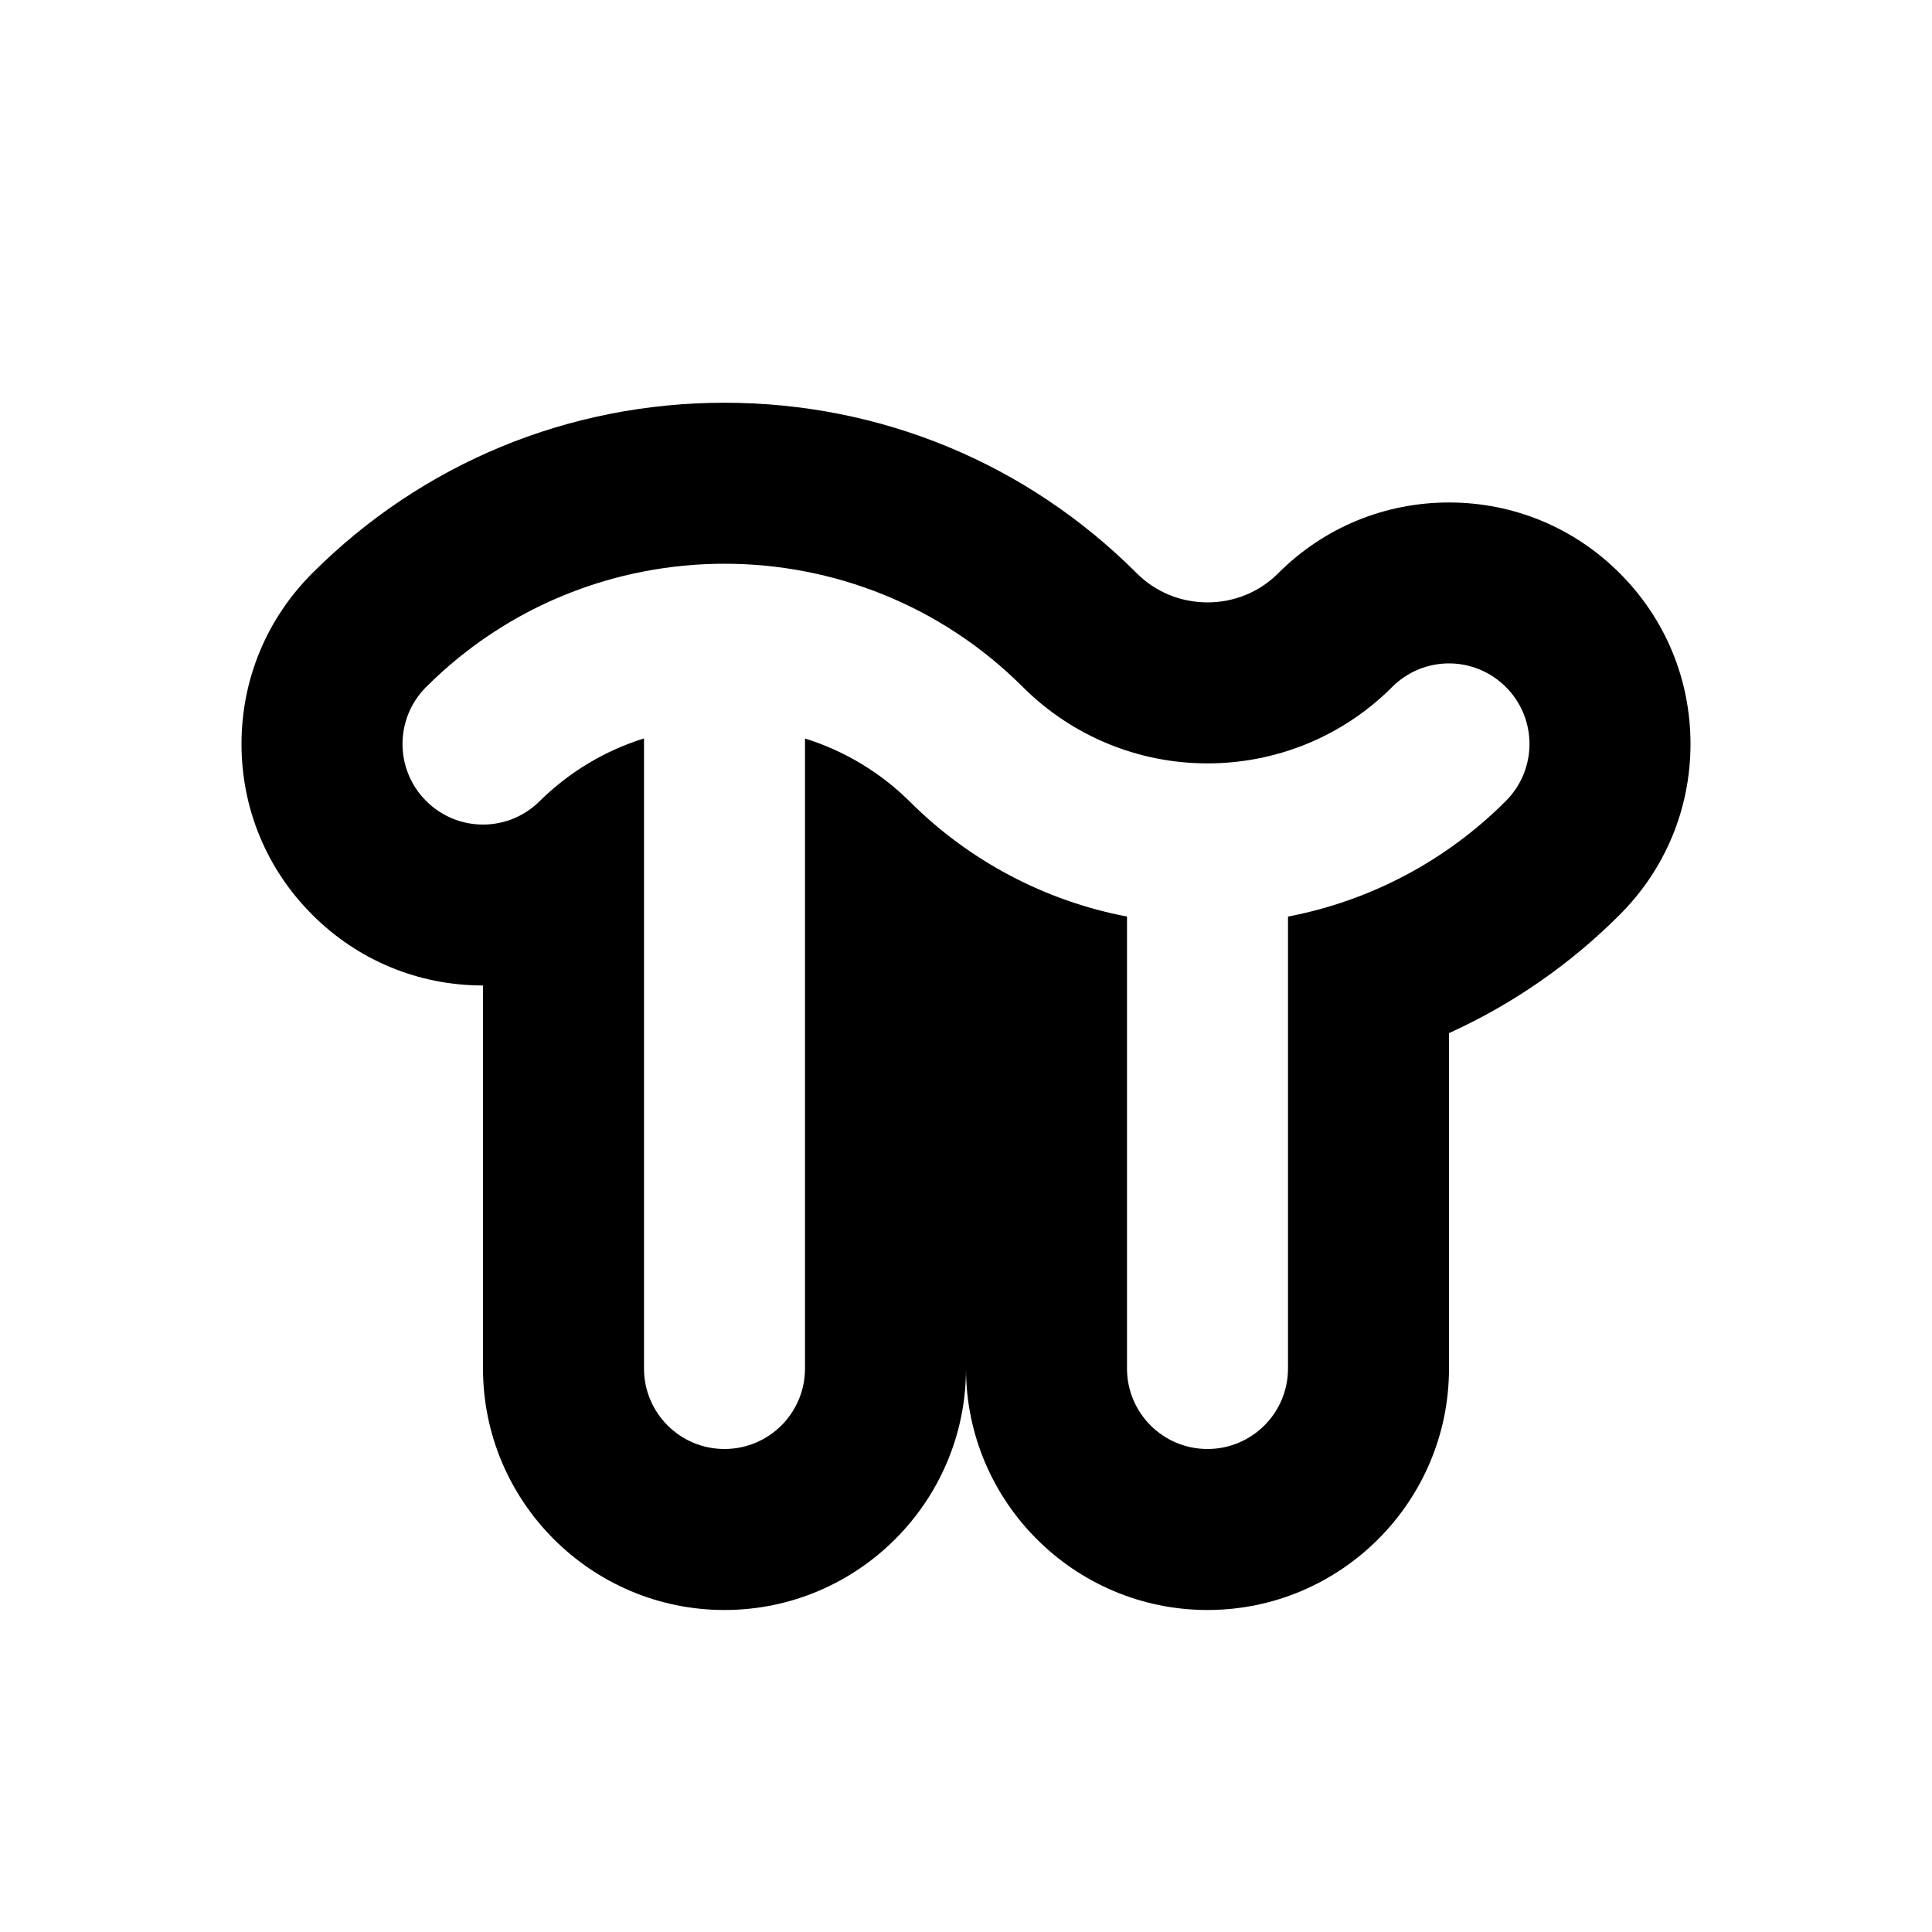
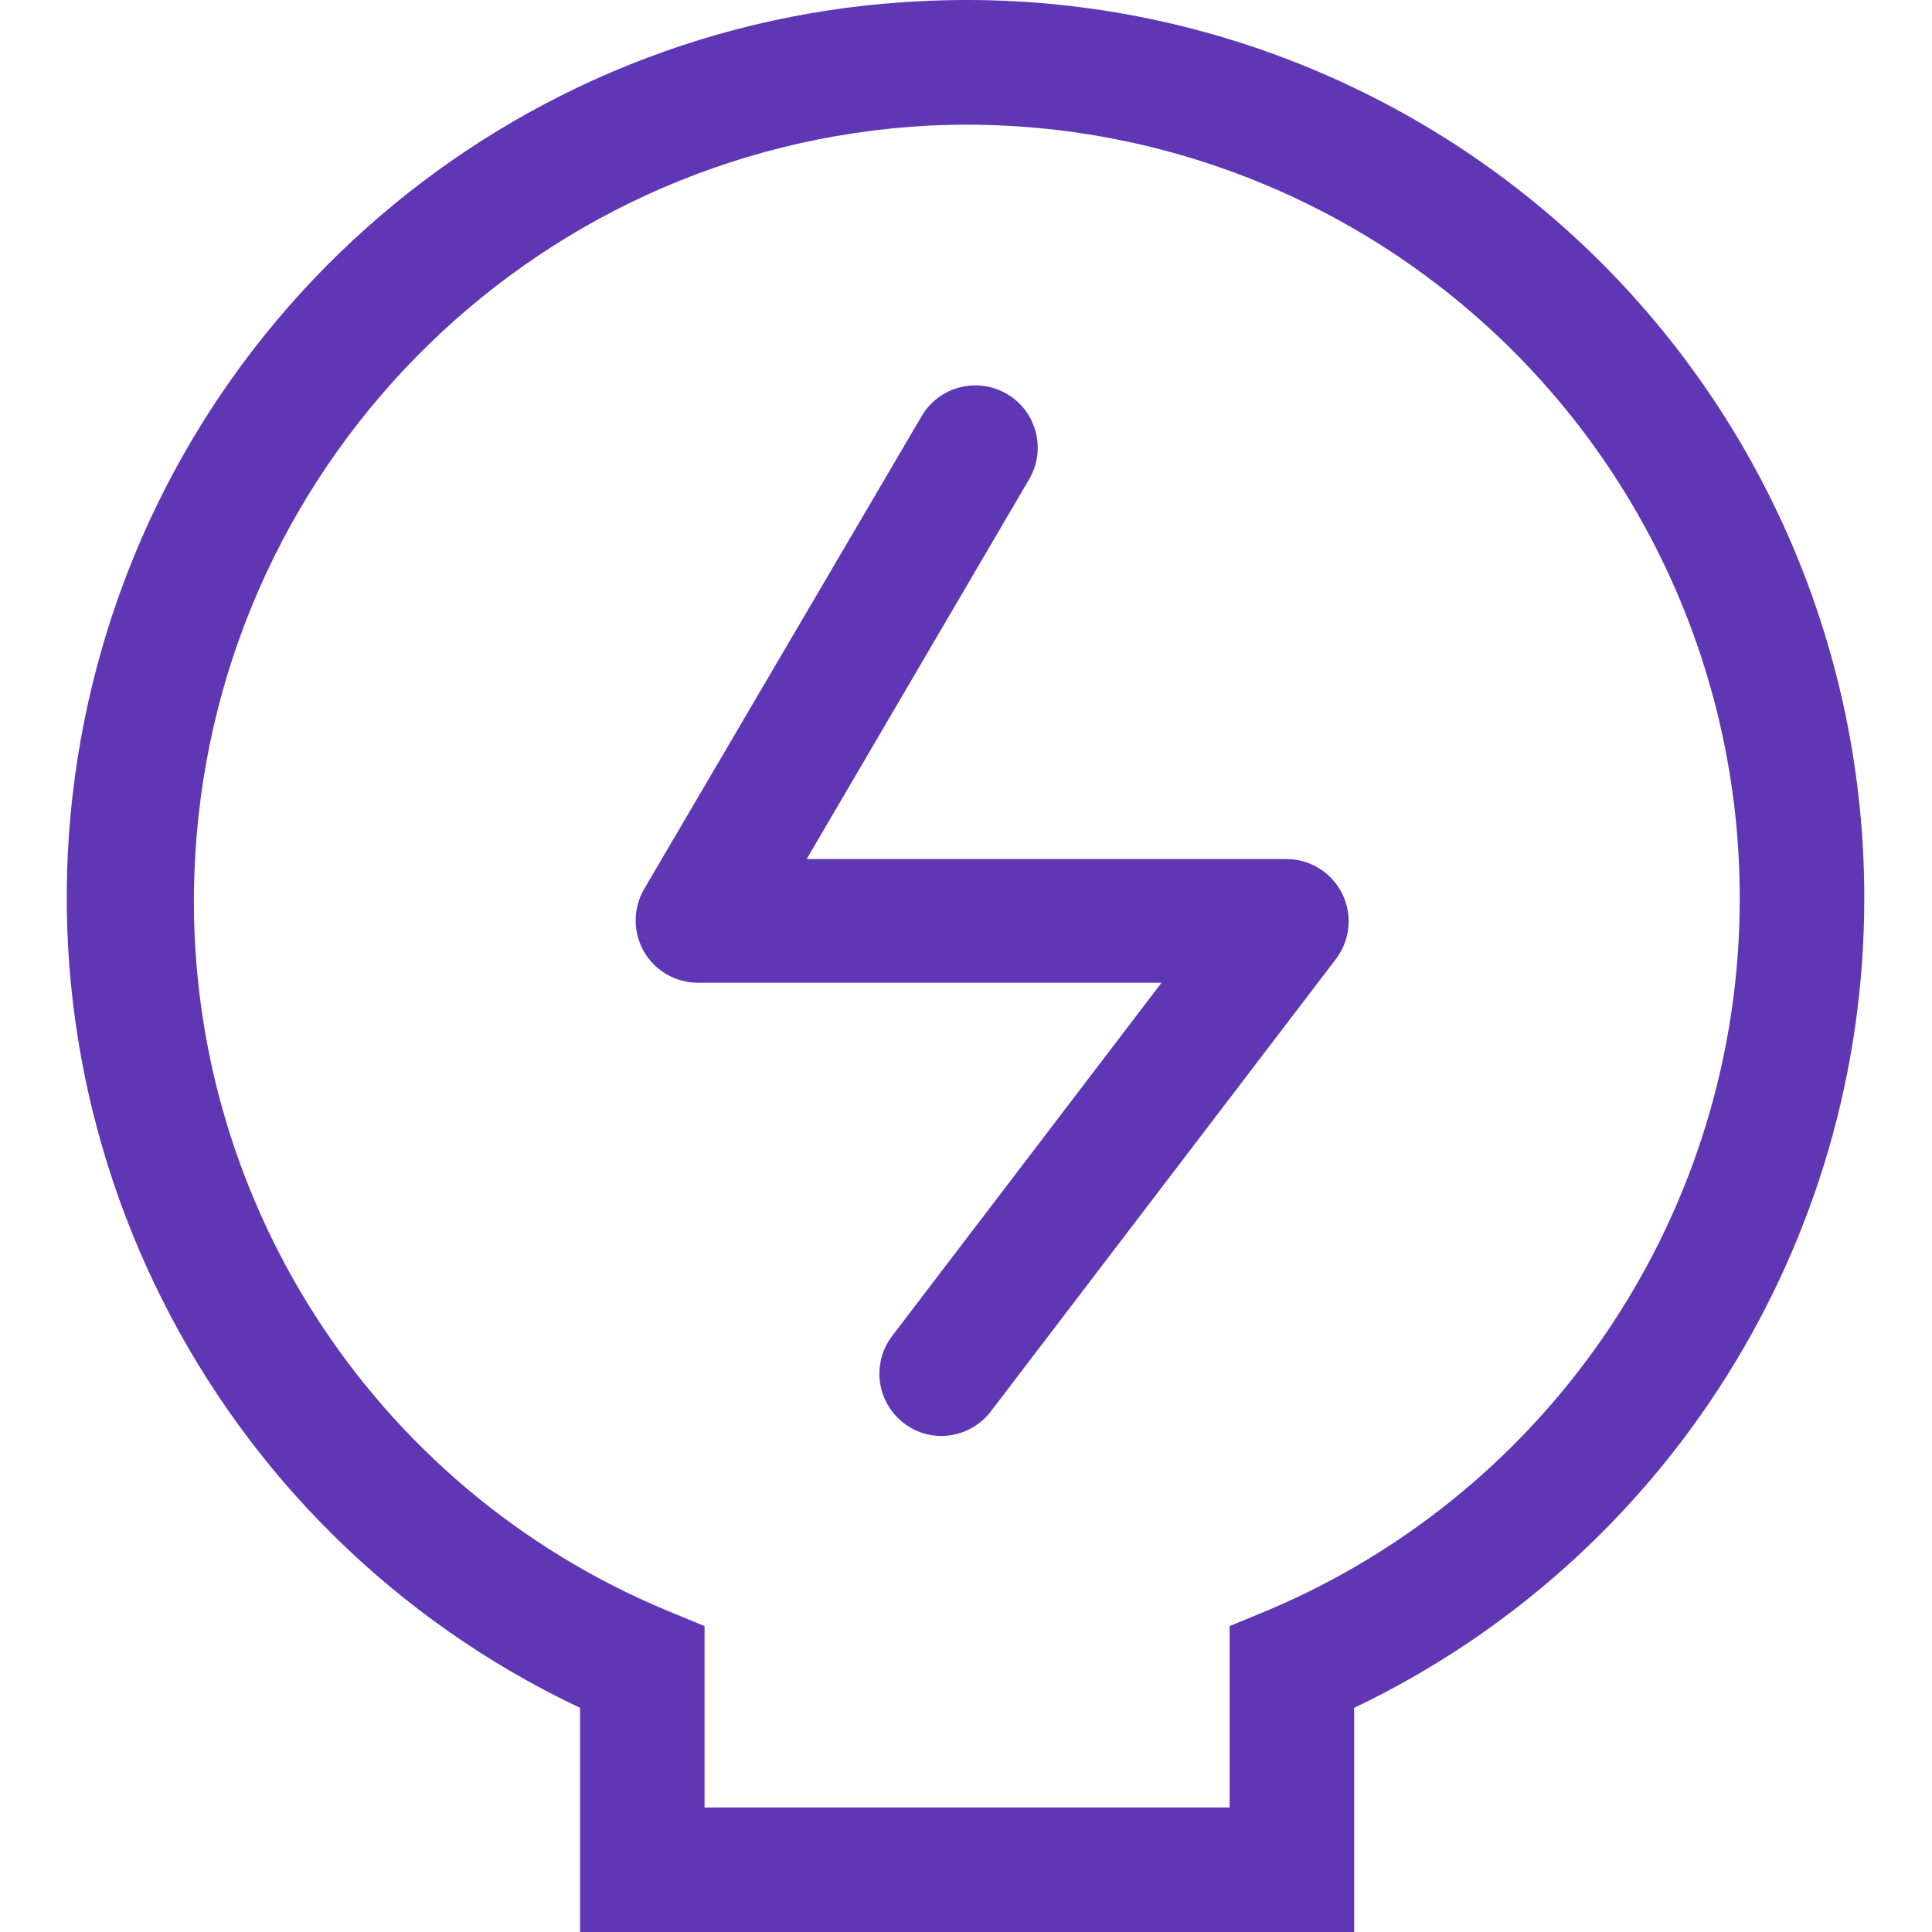
- <svg xmlns="http://www.w3.org/2000/svg" width="24" height="24" viewBox="0 0 24 24">
-   <path fill="currentColor" d="M20.121 7.121c-.566-.567-1.32-.879-2.121-.879s-1.555.312-2.121.879c-.233.233-.546.362-.879.362s-.646-.129-.879-.362C12.755 5.755 10.936 5.003 9 5.003s-3.755.752-5.121 2.118C3.312 7.688 3 8.441 3 9.242s.312 1.555.879 2.121c.566.567 1.32.879 2.121.879V17c0 1.654 1.346 3 3 3s3-1.346 3-3c0 1.654 1.346 3 3 3s3-1.346 3-3v-4.166a7.2 7.2 0 0 0 2.12-1.47c.568-.567.88-1.321.88-2.122s-.312-1.554-.879-2.121m-1.414 2.828A5.2 5.2 0 0 1 16 11.386V17a1 1 0 1 1-2 0v-5.614a5.2 5.2 0 0 1-2.707-1.437A3.2 3.2 0 0 0 10 9.174V17a1 1 0 1 1-2 0V9.173a3.2 3.2 0 0 0-1.293.776a.997.997 0 0 1-1.414 0a1 1 0 0 1 0-1.414C6.314 7.514 7.657 7.003 9 7.003s2.685.511 3.707 1.532A3.24 3.24 0 0 0 15 9.483c.831 0 1.661-.316 2.293-.948a.997.997 0 0 1 1.414 0a1 1 0 0 1 0 1.414" />
+ <svg xmlns="http://www.w3.org/2000/svg" t="1772715784577" class="icon" viewBox="0 0 1024 1024" version="1.1" p-id="3601" width="200" height="200">
+   <path d="M717.724 1024H307.429v-118.799A475.414 475.414 0 0 1 489.147 0.573a475.634 475.634 0 0 1 498.954 475.414 475.194 475.194 0 0 1-270.377 429.215z m-344.296-65.999h278.297v-96.139l20.24-8.36a409.415 409.415 0 0 0 250.137-377.515A409.855 409.855 0 0 0 492.227 66.572 411.395 411.395 0 0 0 103.051 462.567a407.215 407.215 0 0 0 250.137 390.935l20.24 8.36z" fill="#5F37B5" p-id="3602" />
+   <path d="M499.046 761.103a32.34 32.34 0 0 1-20.02-6.82 33 33 0 0 1-6.16-46.199l142.778-187.218H369.908a33 33 0 0 1-28.6-16.5 33.22 33.22 0 0 1 0-33L488.487 220.57a33 33 0 0 1 56.979 33.44l-117.919 201.298h254.317a33 33 0 0 1 26.18 53.019L524.786 748.563a33.22 33.22 0 0 1-25.74 12.54z" fill="#5F37B5" p-id="3603" />
</svg>
